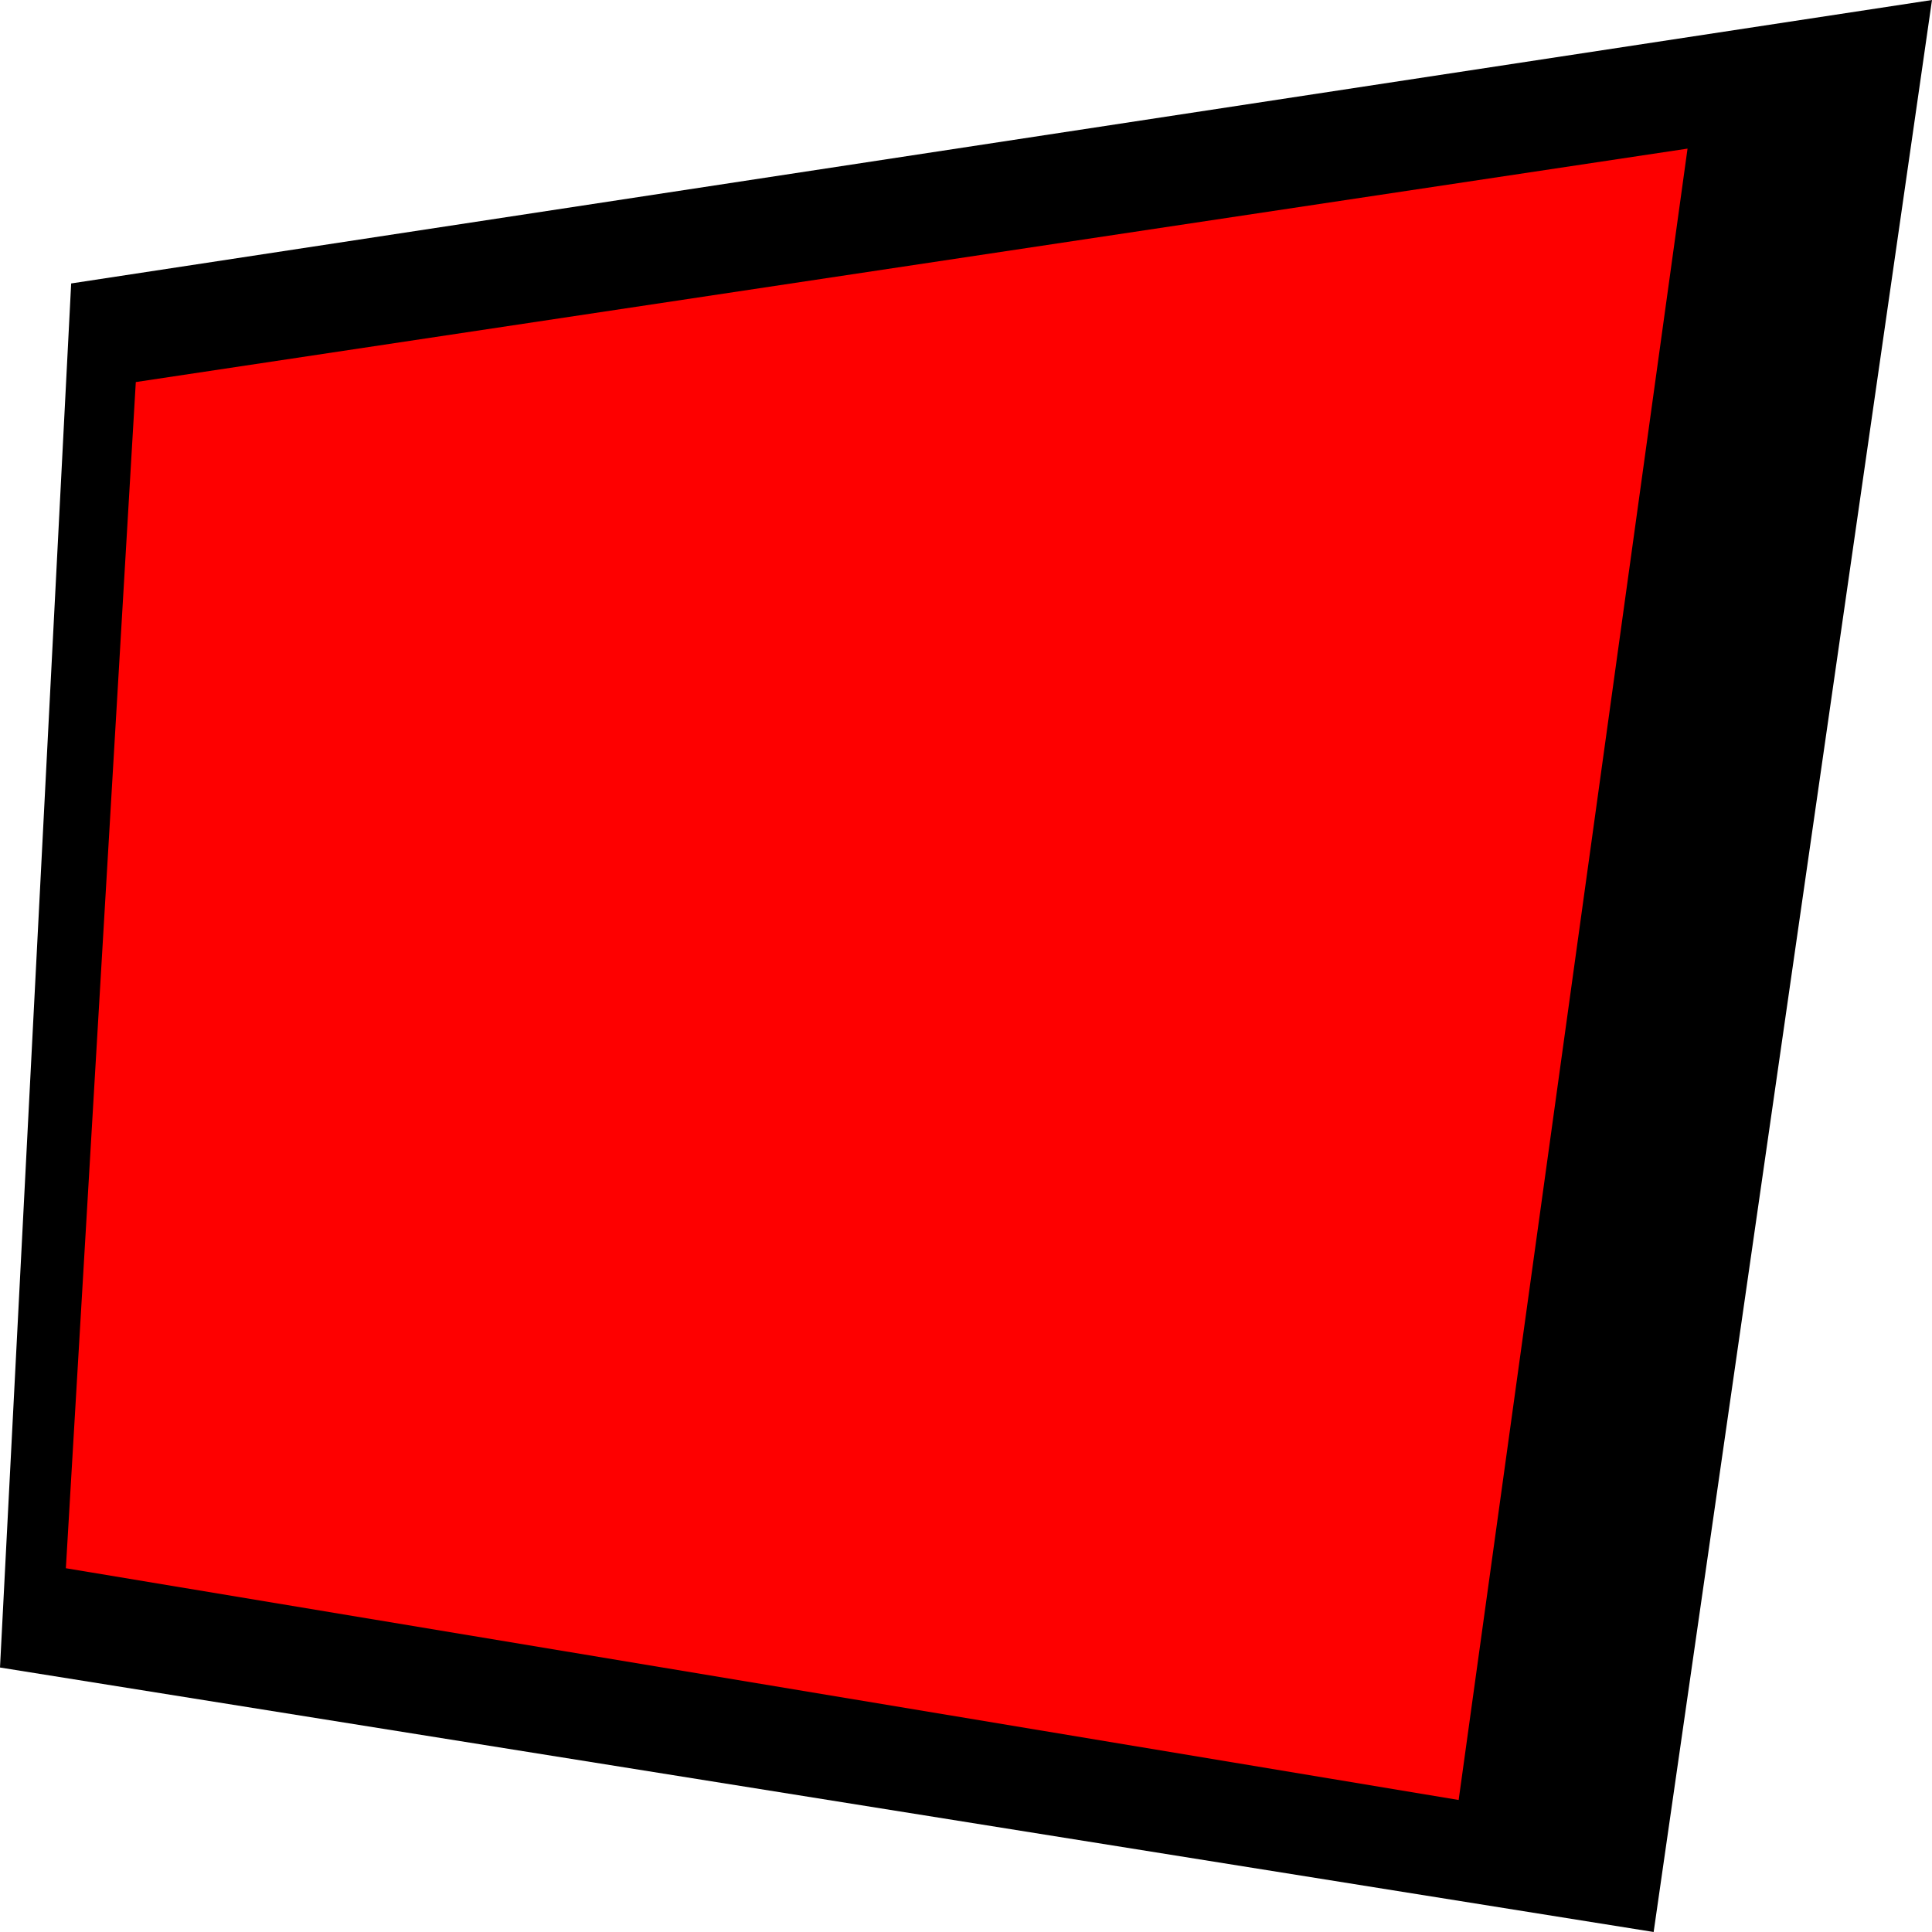
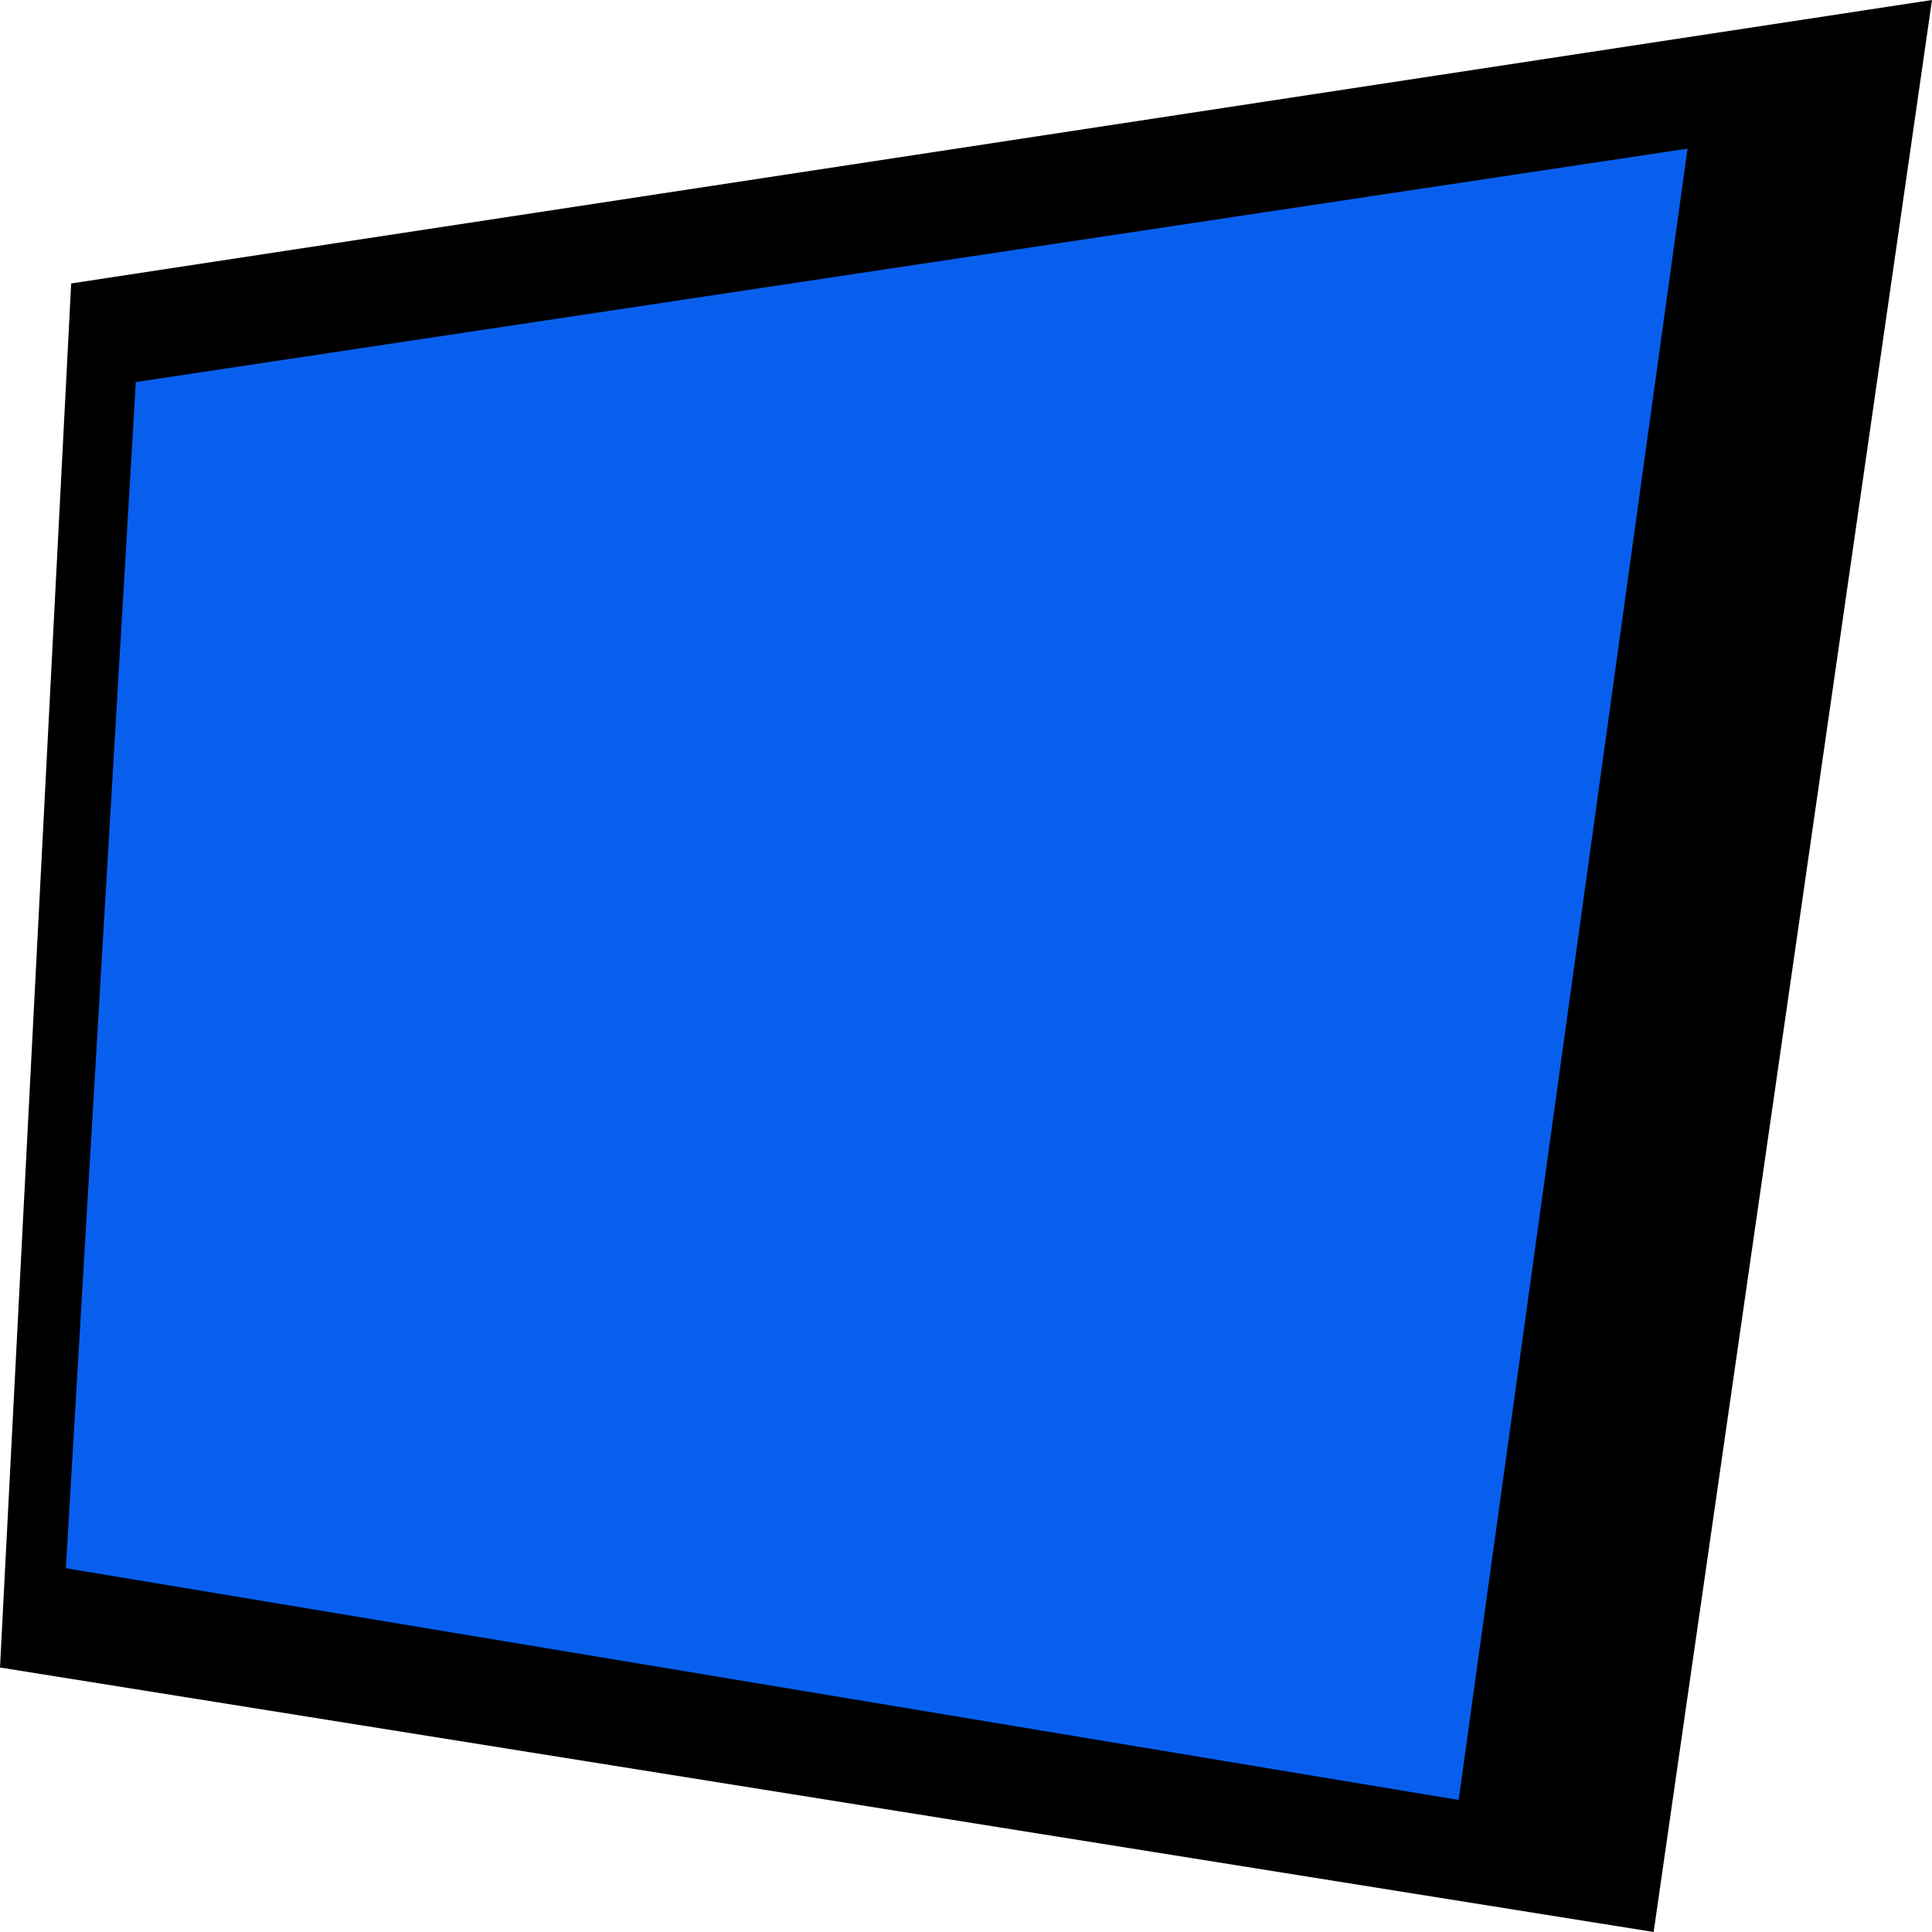
<svg xmlns="http://www.w3.org/2000/svg" width="100%" height="100%" viewBox="0 0 50 50" version="1.1" xml:space="preserve" style="fill-rule:evenodd;clip-rule:evenodd;stroke-linejoin:round;stroke-miterlimit:2;">
  <g transform="matrix(1,0,0,1,-136.896,-65.3205)">
    <g id="Avatar-Borders">
      <g id="Masks">
            </g>
      <g id="Avatar-Borders-Inverted">
            </g>
      <g transform="matrix(0.195312,0,0,0.195312,136.896,65.3205)">
        <g id="Normal">
          <rect id="AvatarBorderInverseSelected" x="0" y="0" width="256" height="256" style="fill:none;" />
          <g id="AvatarBorderInverseSelected1">
            <g transform="matrix(-1,0,0,1,258.236,0)">
              <path d="M2.236,0L248.806,37.558L258.236,220.954L39.119,256L2.236,0Z" />
            </g>
            <g transform="matrix(-1,0,0,1,258.236,0)">
-               <path d="M34.628,19.692L240.241,50.625L249.508,207.799L64.956,238.508L34.628,19.692Z" style="fill:rgb(254,0,0);" />
+               <path d="M34.628,19.692L240.241,50.625L249.508,207.799L64.956,238.508L34.628,19.692Z" style="fill:rgb(9,95,237);" />
            </g>
          </g>
        </g>
      </g>
    </g>
  </g>
</svg>
